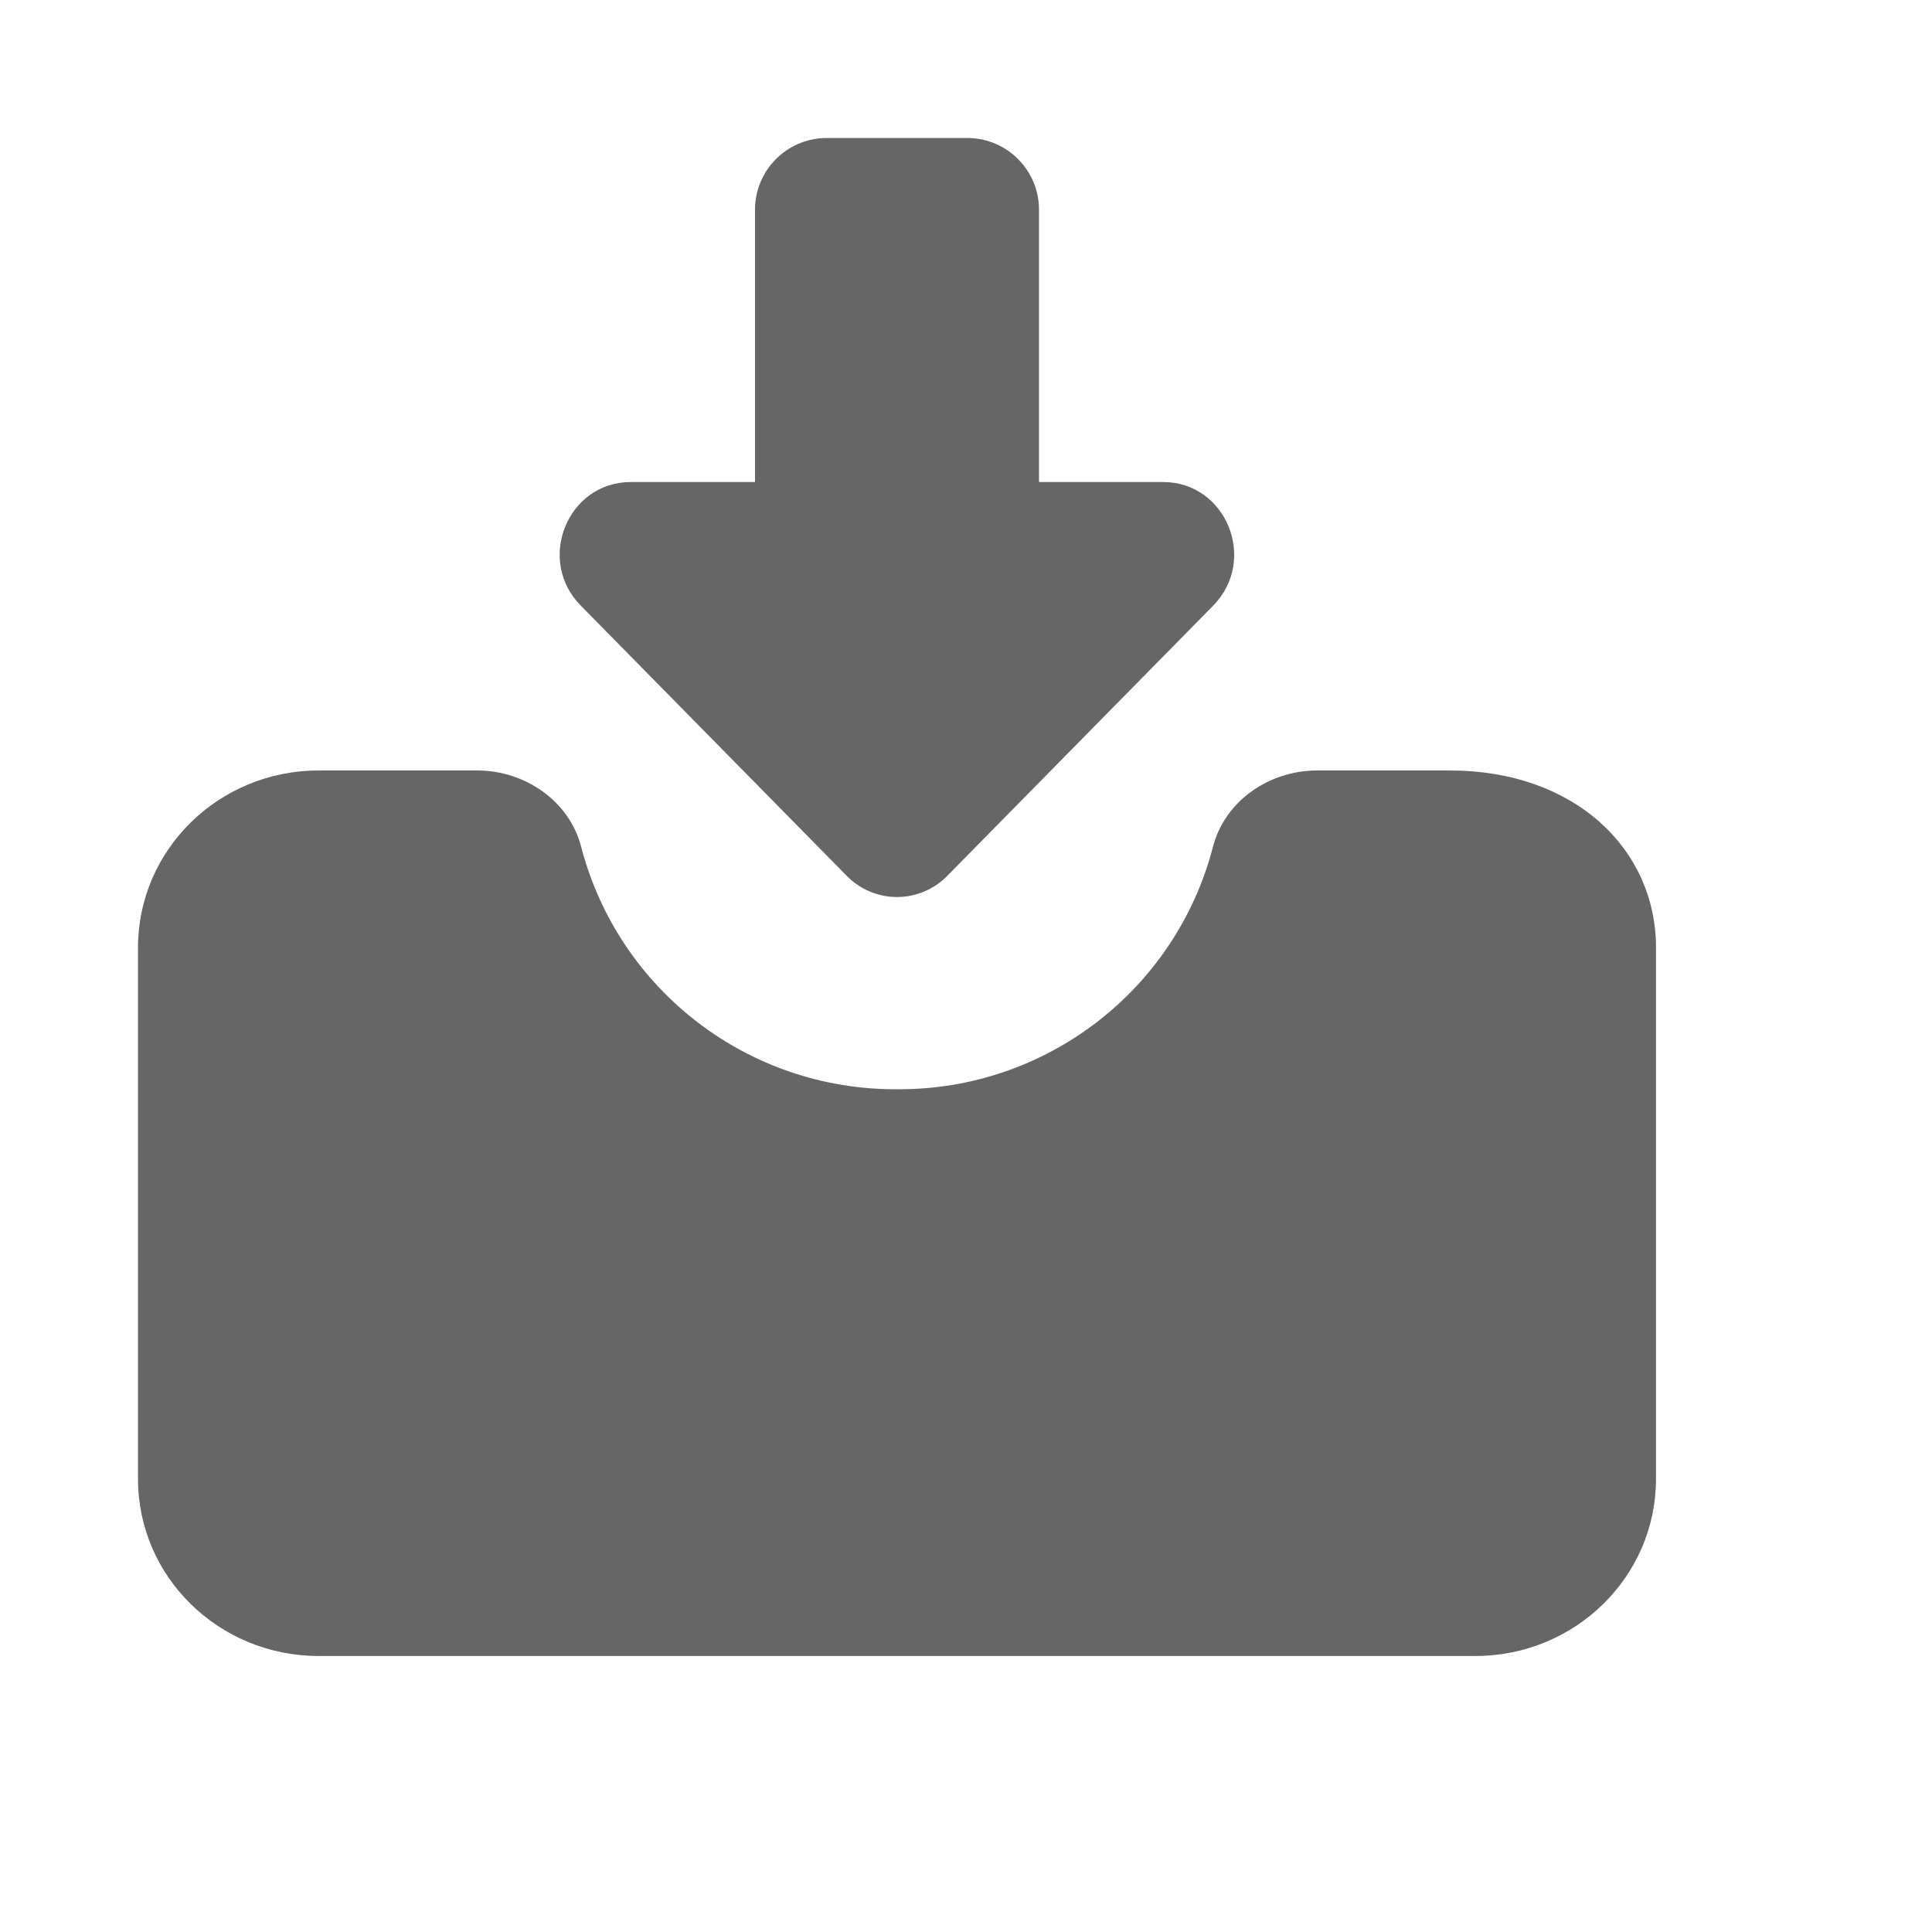
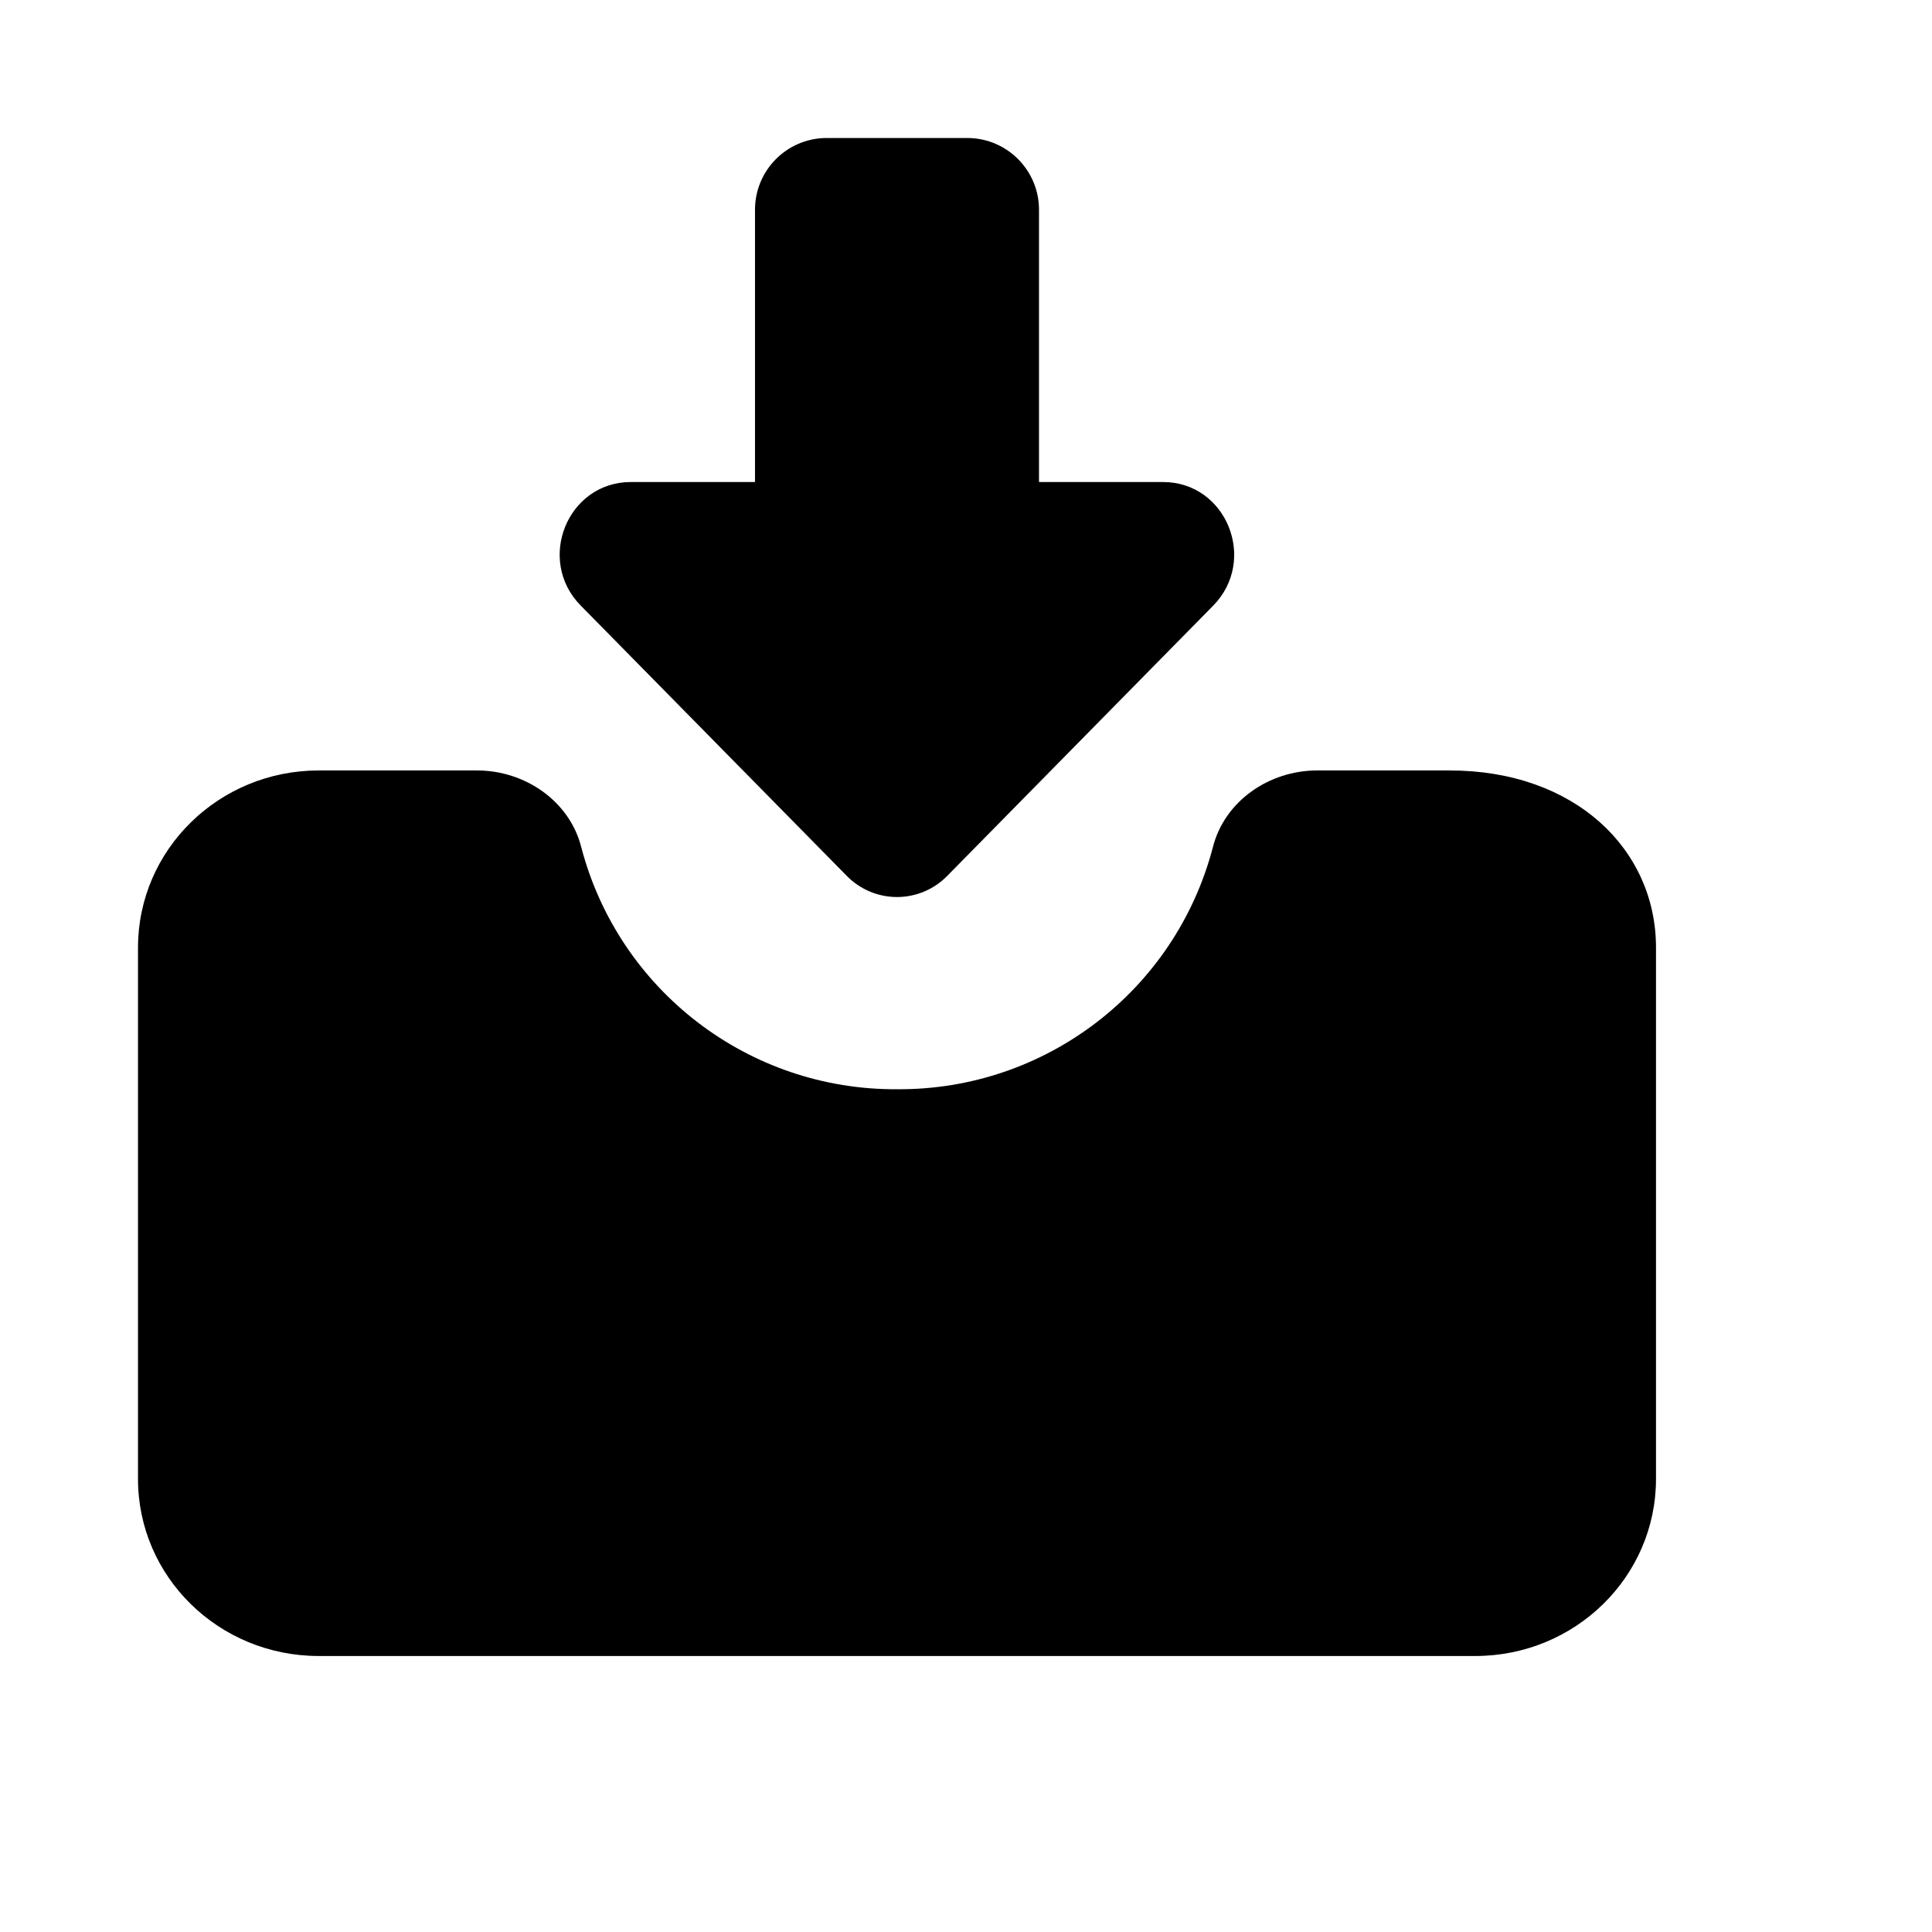
<svg xmlns="http://www.w3.org/2000/svg" width="14" height="14">
-   <g fill="#666">
-     <path d="M12 6.866v3.851c0 .709-.586 1.283-1.31 1.283H2.31C1.585 12 1 11.426 1 10.717v-3.85c0-.71.586-1.284 1.31-1.284h1.147c.35 0 .671.224.755.556a2.35 2.35 0 002.29 1.754 2.348 2.348 0 002.287-1.754c.084-.332.405-.556.756-.556h.96c.91 0 1.495.574 1.495 1.283z" />
-     <path d="M6.137 6.348l-1.929-1.96c-.325-.33-.096-.895.363-.895h.9v-1.97A.52.52 0 015.984 1h1.03a.52.52 0 01.515.524v1.969h.899c.459 0 .688.565.363.896L6.863 6.348a.509.509 0 01-.726 0z" />
-   </g>
+   <path d="M12 6.866v3.851c0 .709-.586 1.283-1.31 1.283H2.31C1.585 12 1 11.426 1 10.717v-3.85c0-.71.586-1.284 1.31-1.284h1.147c.35 0 .671.224.755.556a2.35 2.35 0 002.29 1.754 2.348 2.348 0 002.287-1.754c.084-.332.405-.556.756-.556h.96c.91 0 1.495.574 1.495 1.283z" />
+   <path d="M6.137 6.348l-1.929-1.96c-.325-.33-.096-.895.363-.895h.9v-1.97A.52.52 0 015.984 1h1.03a.52.52 0 01.515.524v1.969h.899c.459 0 .688.565.363.896L6.863 6.348a.509.509 0 01-.726 0z" />
</svg>
